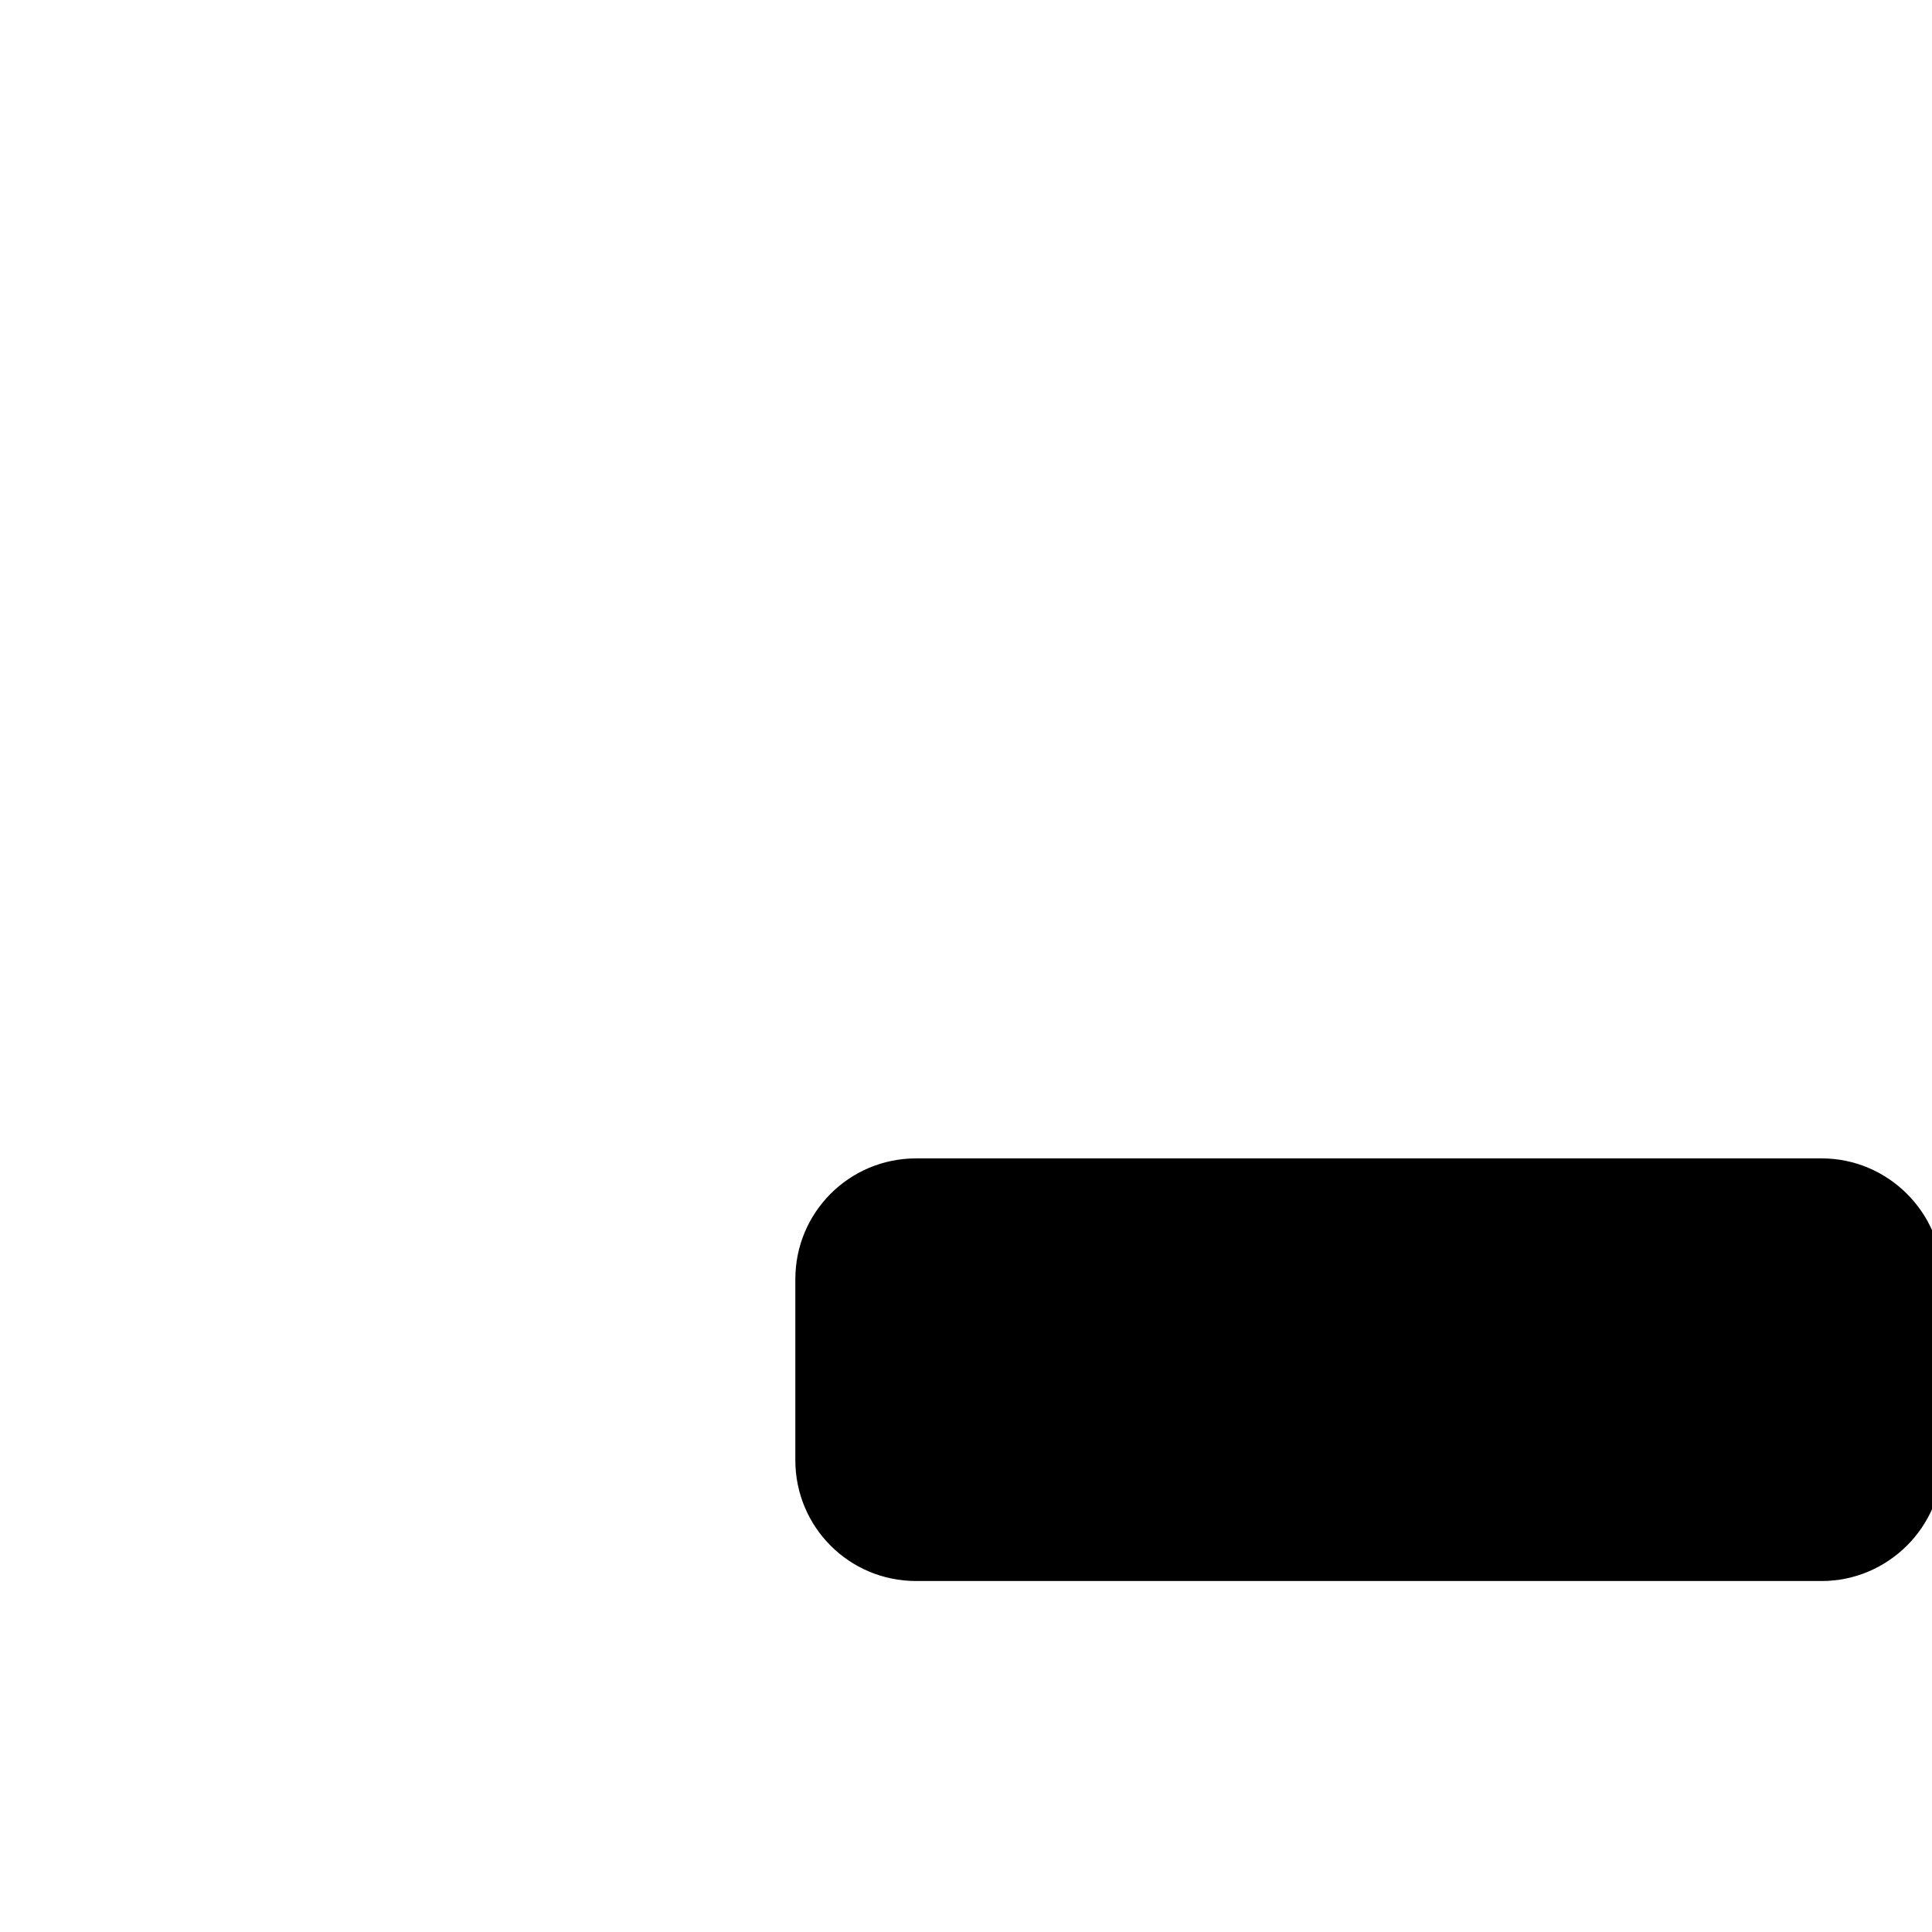
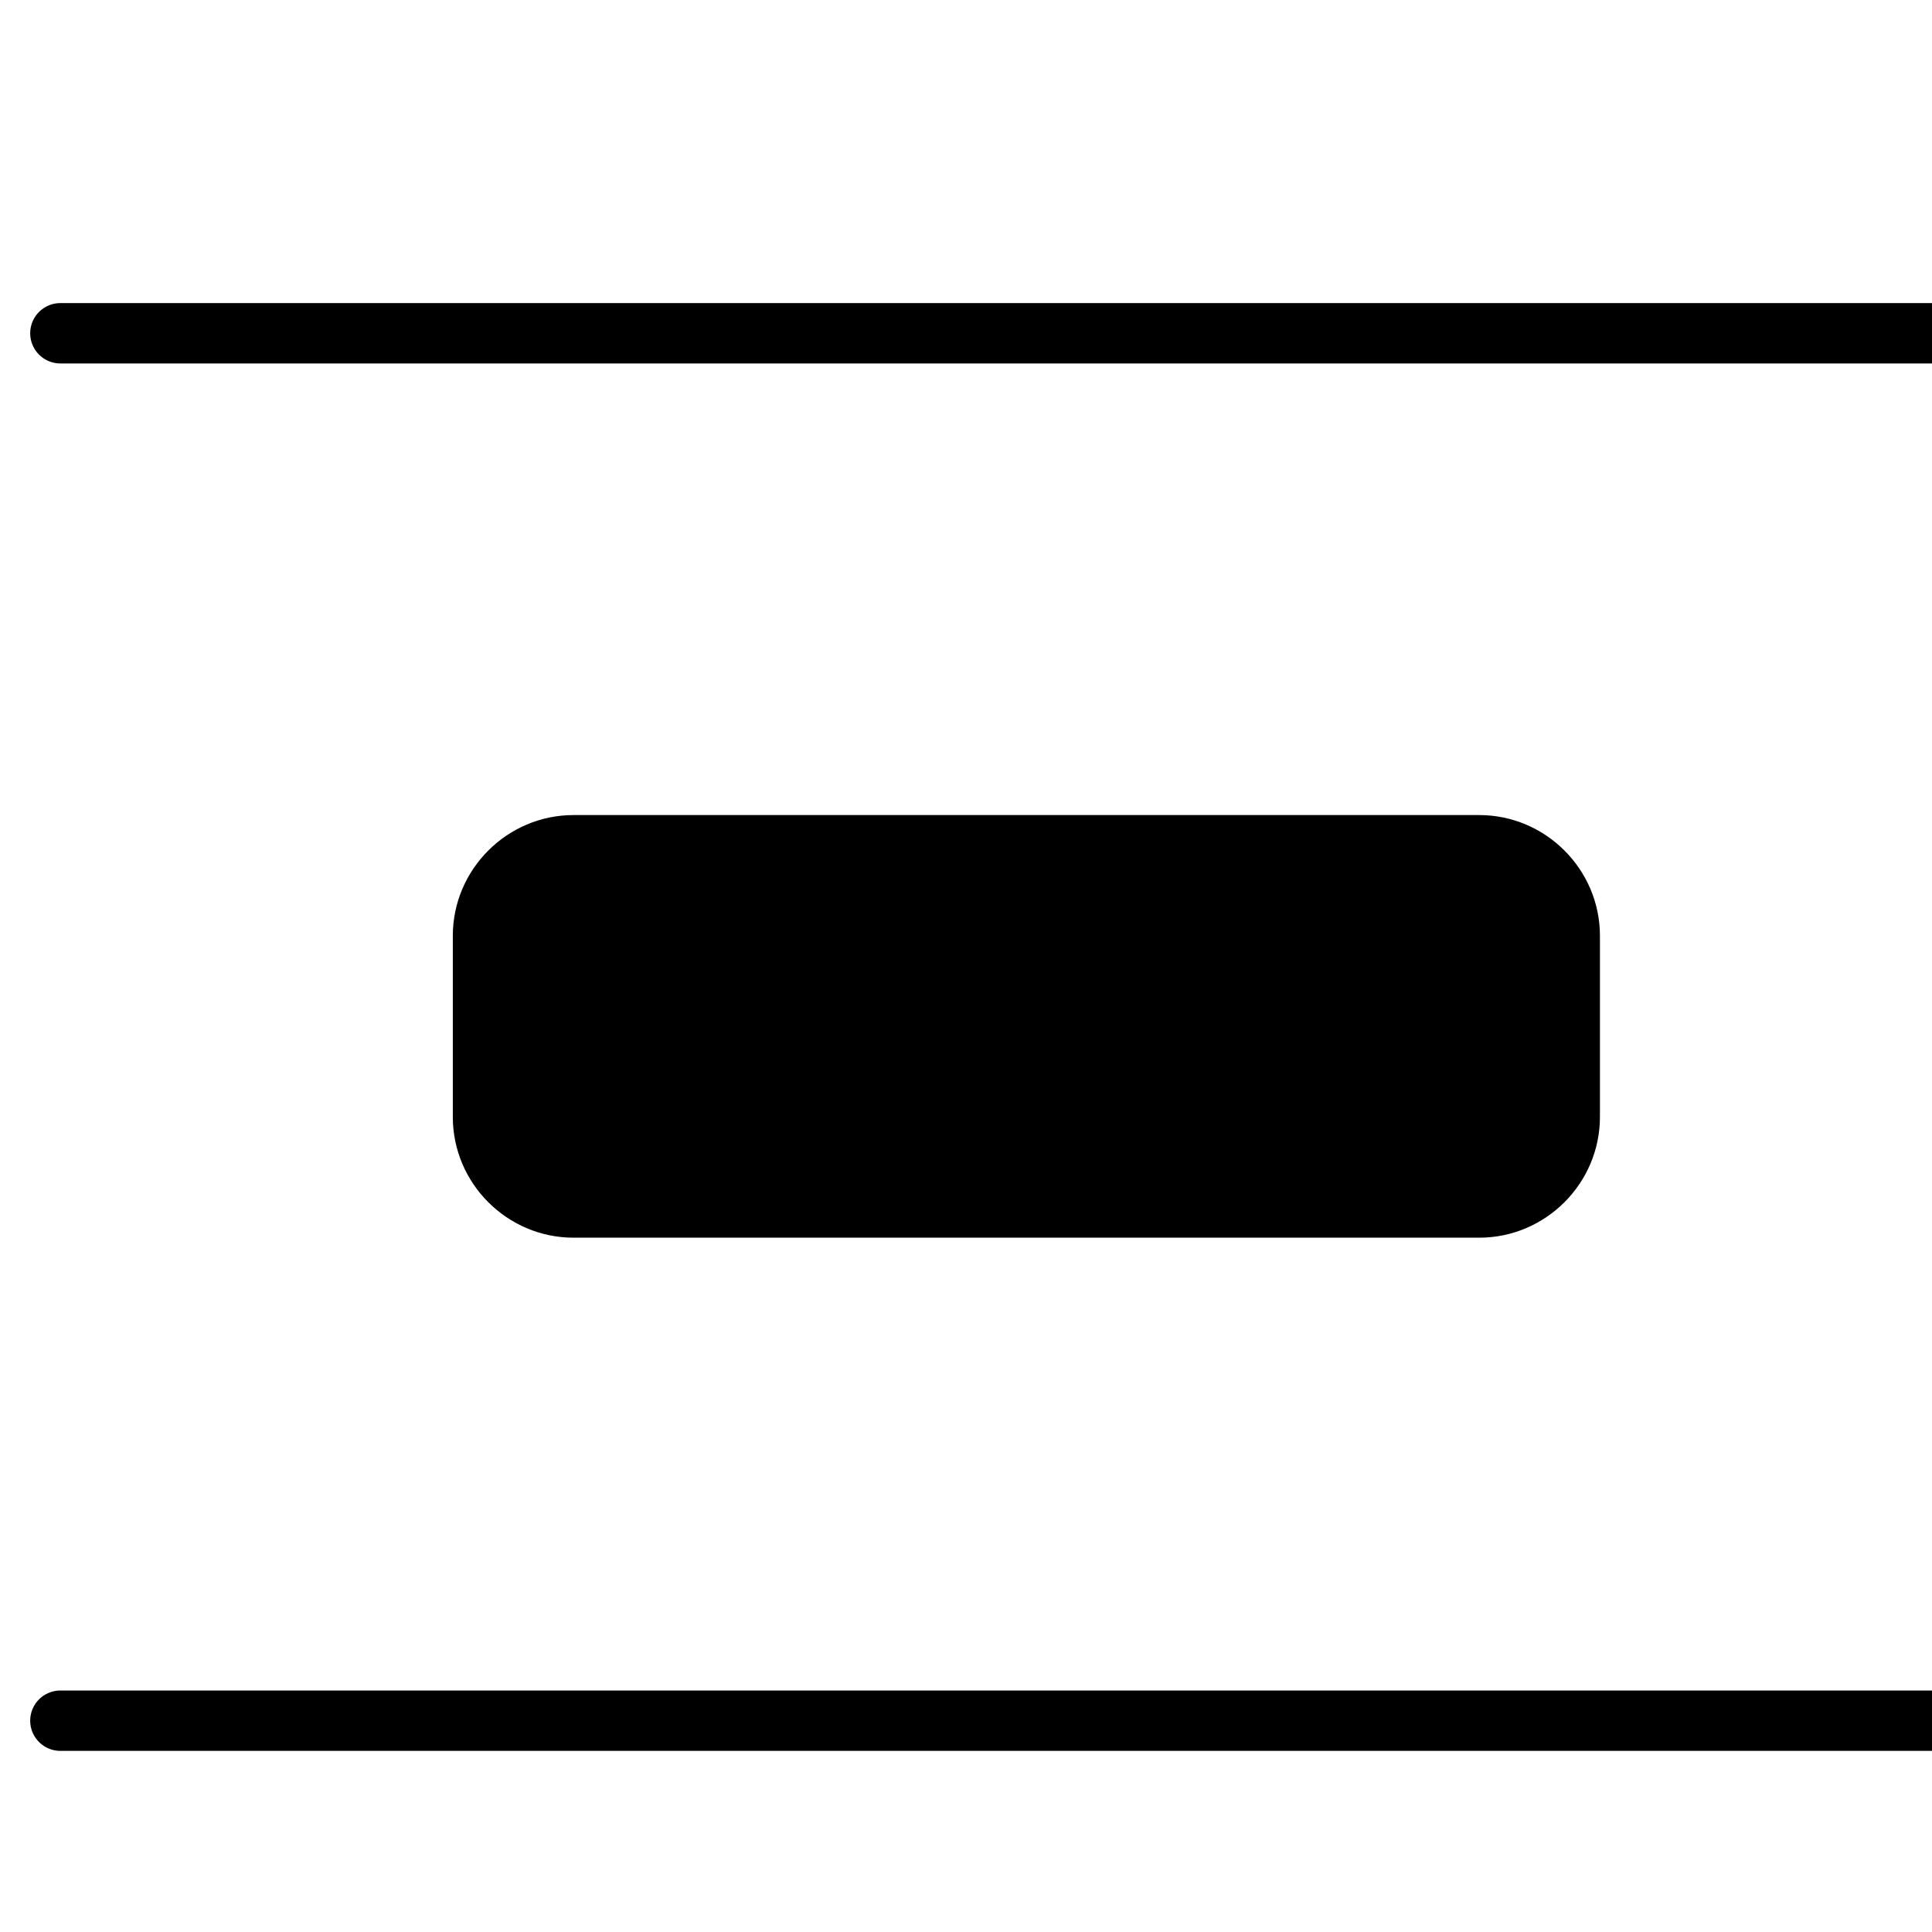
- <svg xmlns="http://www.w3.org/2000/svg" viewBox="0 0 24 24" fill="currentColor">
-   <path d="M24.13,18.14C24.13,18.97,23.45,19.64,22.63,19.64L11.38,19.64C10.55,19.64,9.88,18.97,9.88,18.14L9.88,15.89C9.88,15.06,10.55,14.39,11.38,14.39L22.63,14.39C23.45,14.39,24.13,15.06,24.13,15.89ZM29,25.63L5,25.63M29,8.39L5,8.39" />
+ <svg xmlns="http://www.w3.org/2000/svg" viewBox="0 0 32 32" fill="currentColor">
+   <path d="M26.5,15.5C26.5,14.4,25.6,13.5,24.5,13.5L9.5,13.5C8.4,13.5,7.5,14.4,7.5,15.5L7.5,18.5C7.5,19.6,8.4,20.5,9.5,20.5L24.5,20.5C25.6,20.5,26.5,19.6,26.5,18.5Z" />
+   <path d="M33,5.52L1,5.52" fill="none" stroke="currentColor" stroke-width="1" stroke-linecap="round" stroke-linejoin="round" />
+   <path d="M33,28.5L1,28.5" fill="none" stroke="currentColor" stroke-width="1" stroke-linecap="round" stroke-linejoin="round" />
</svg>
